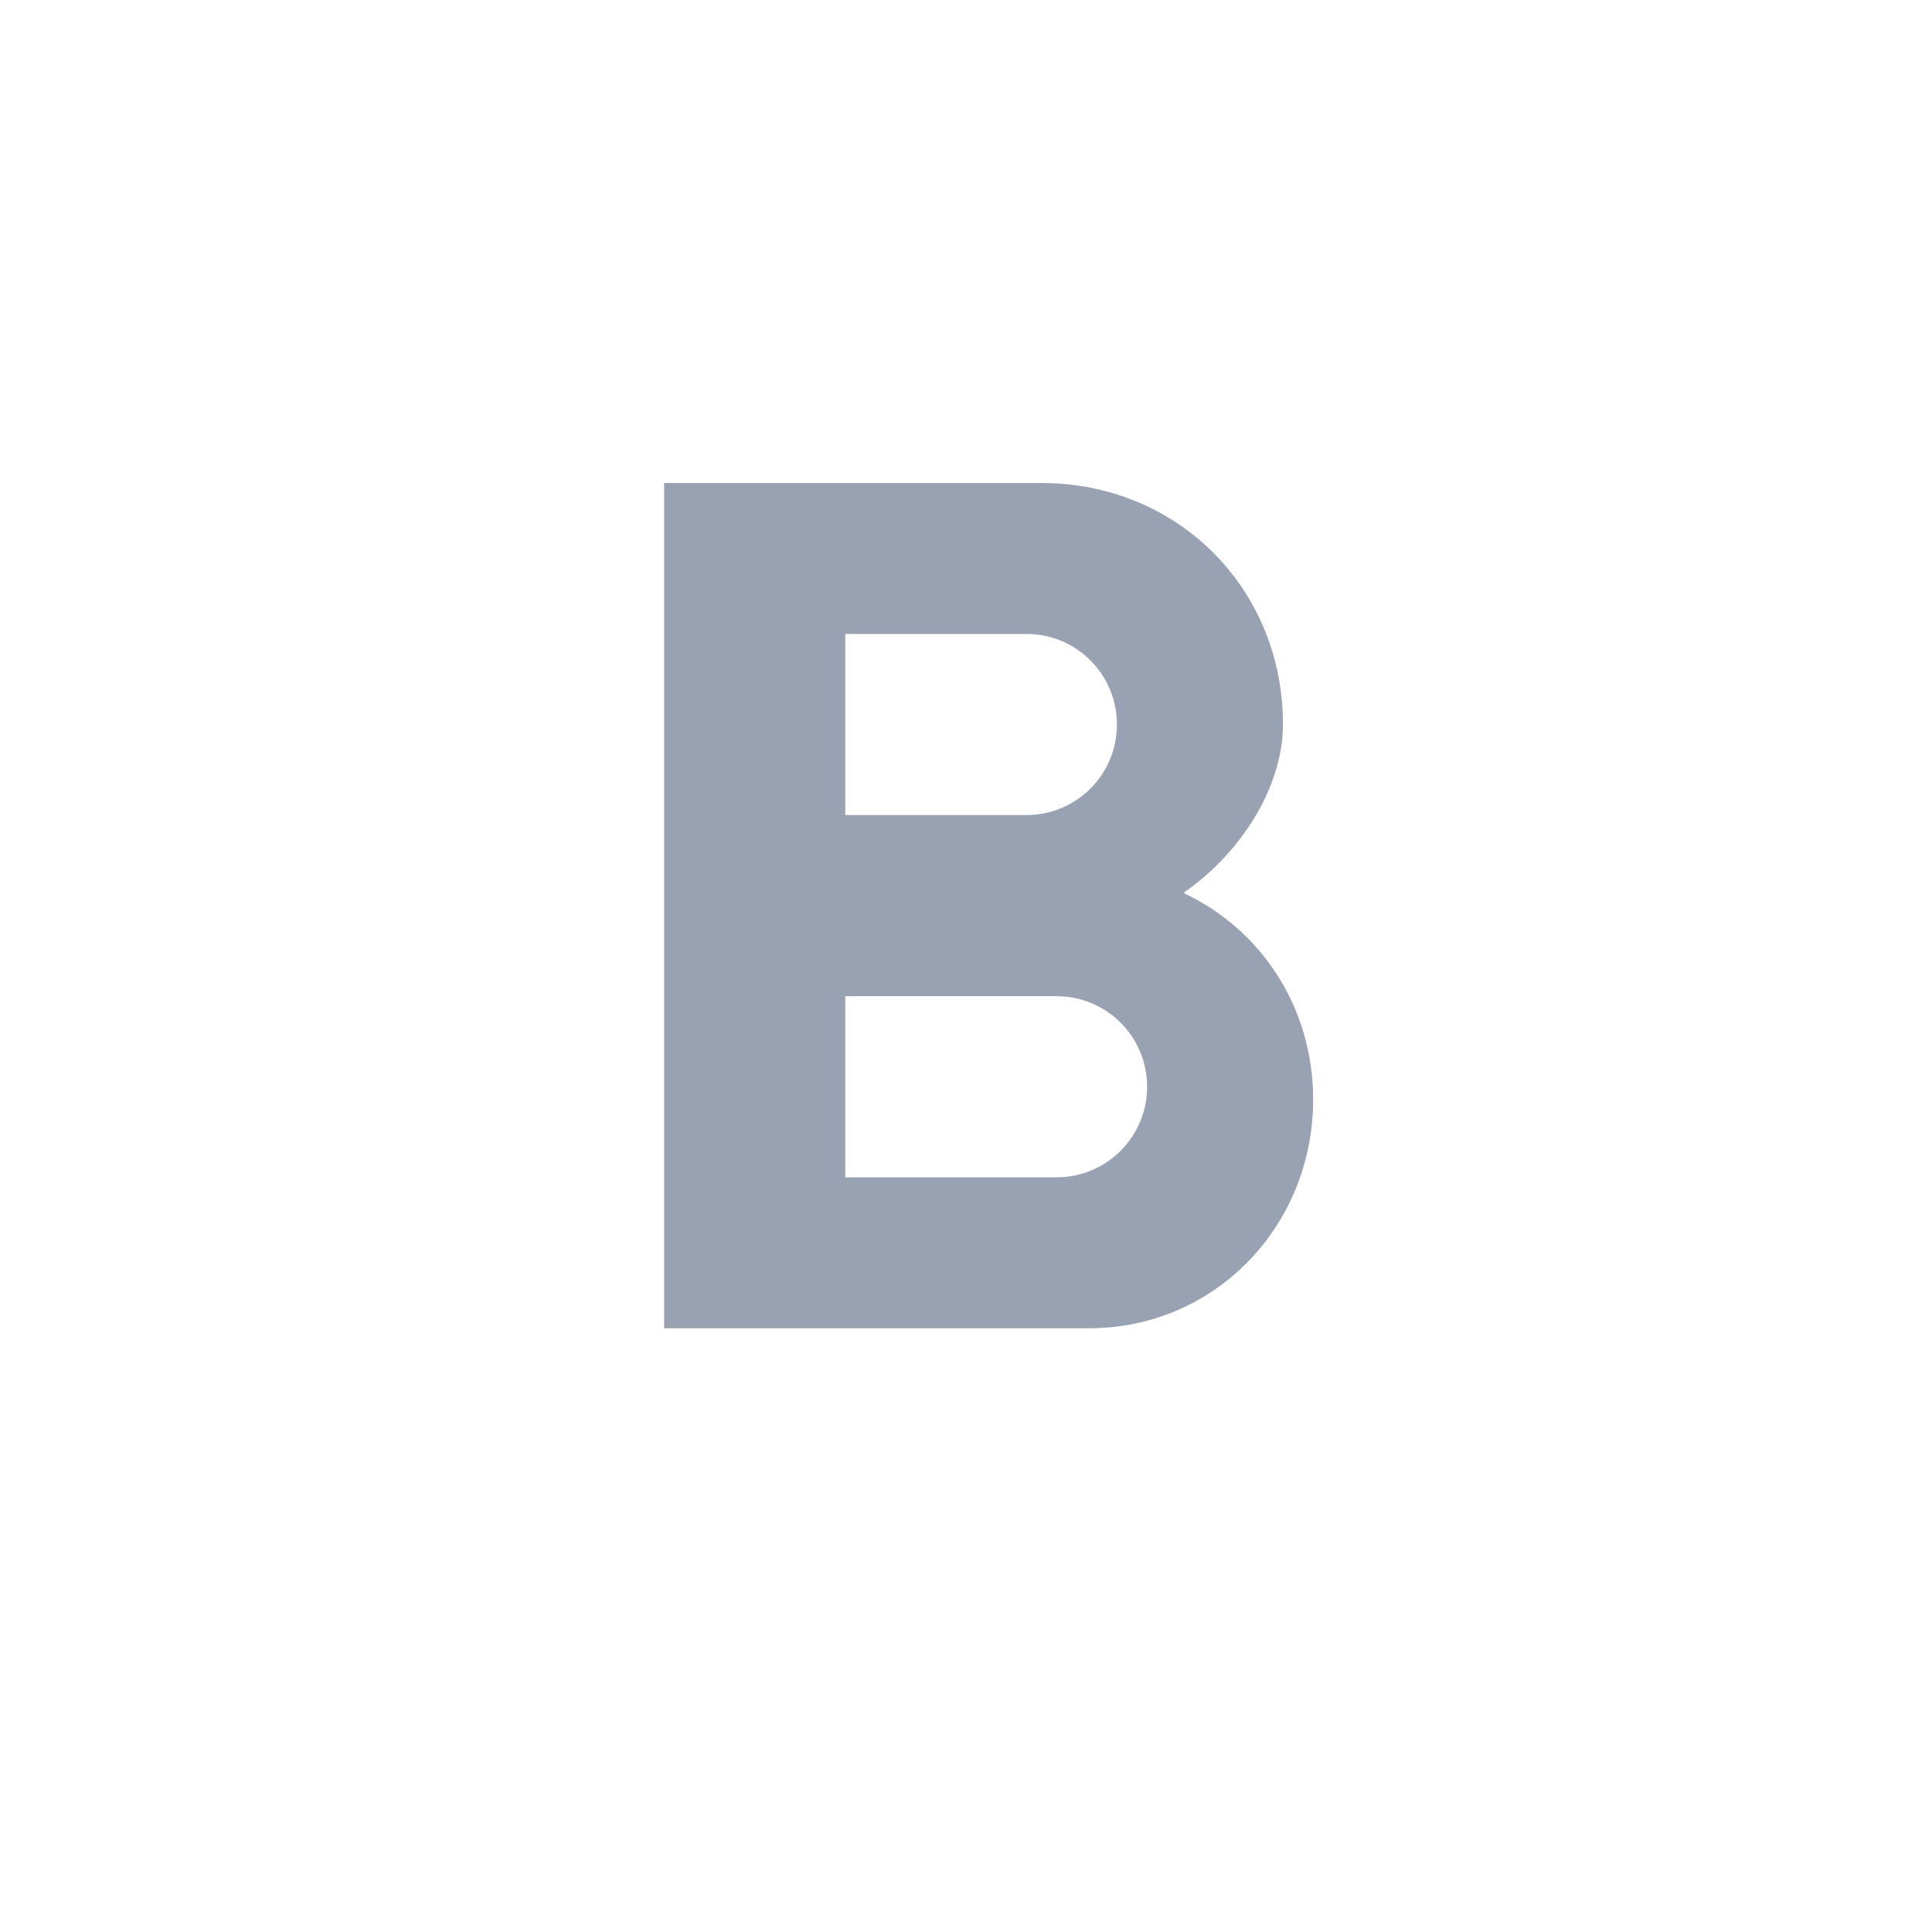
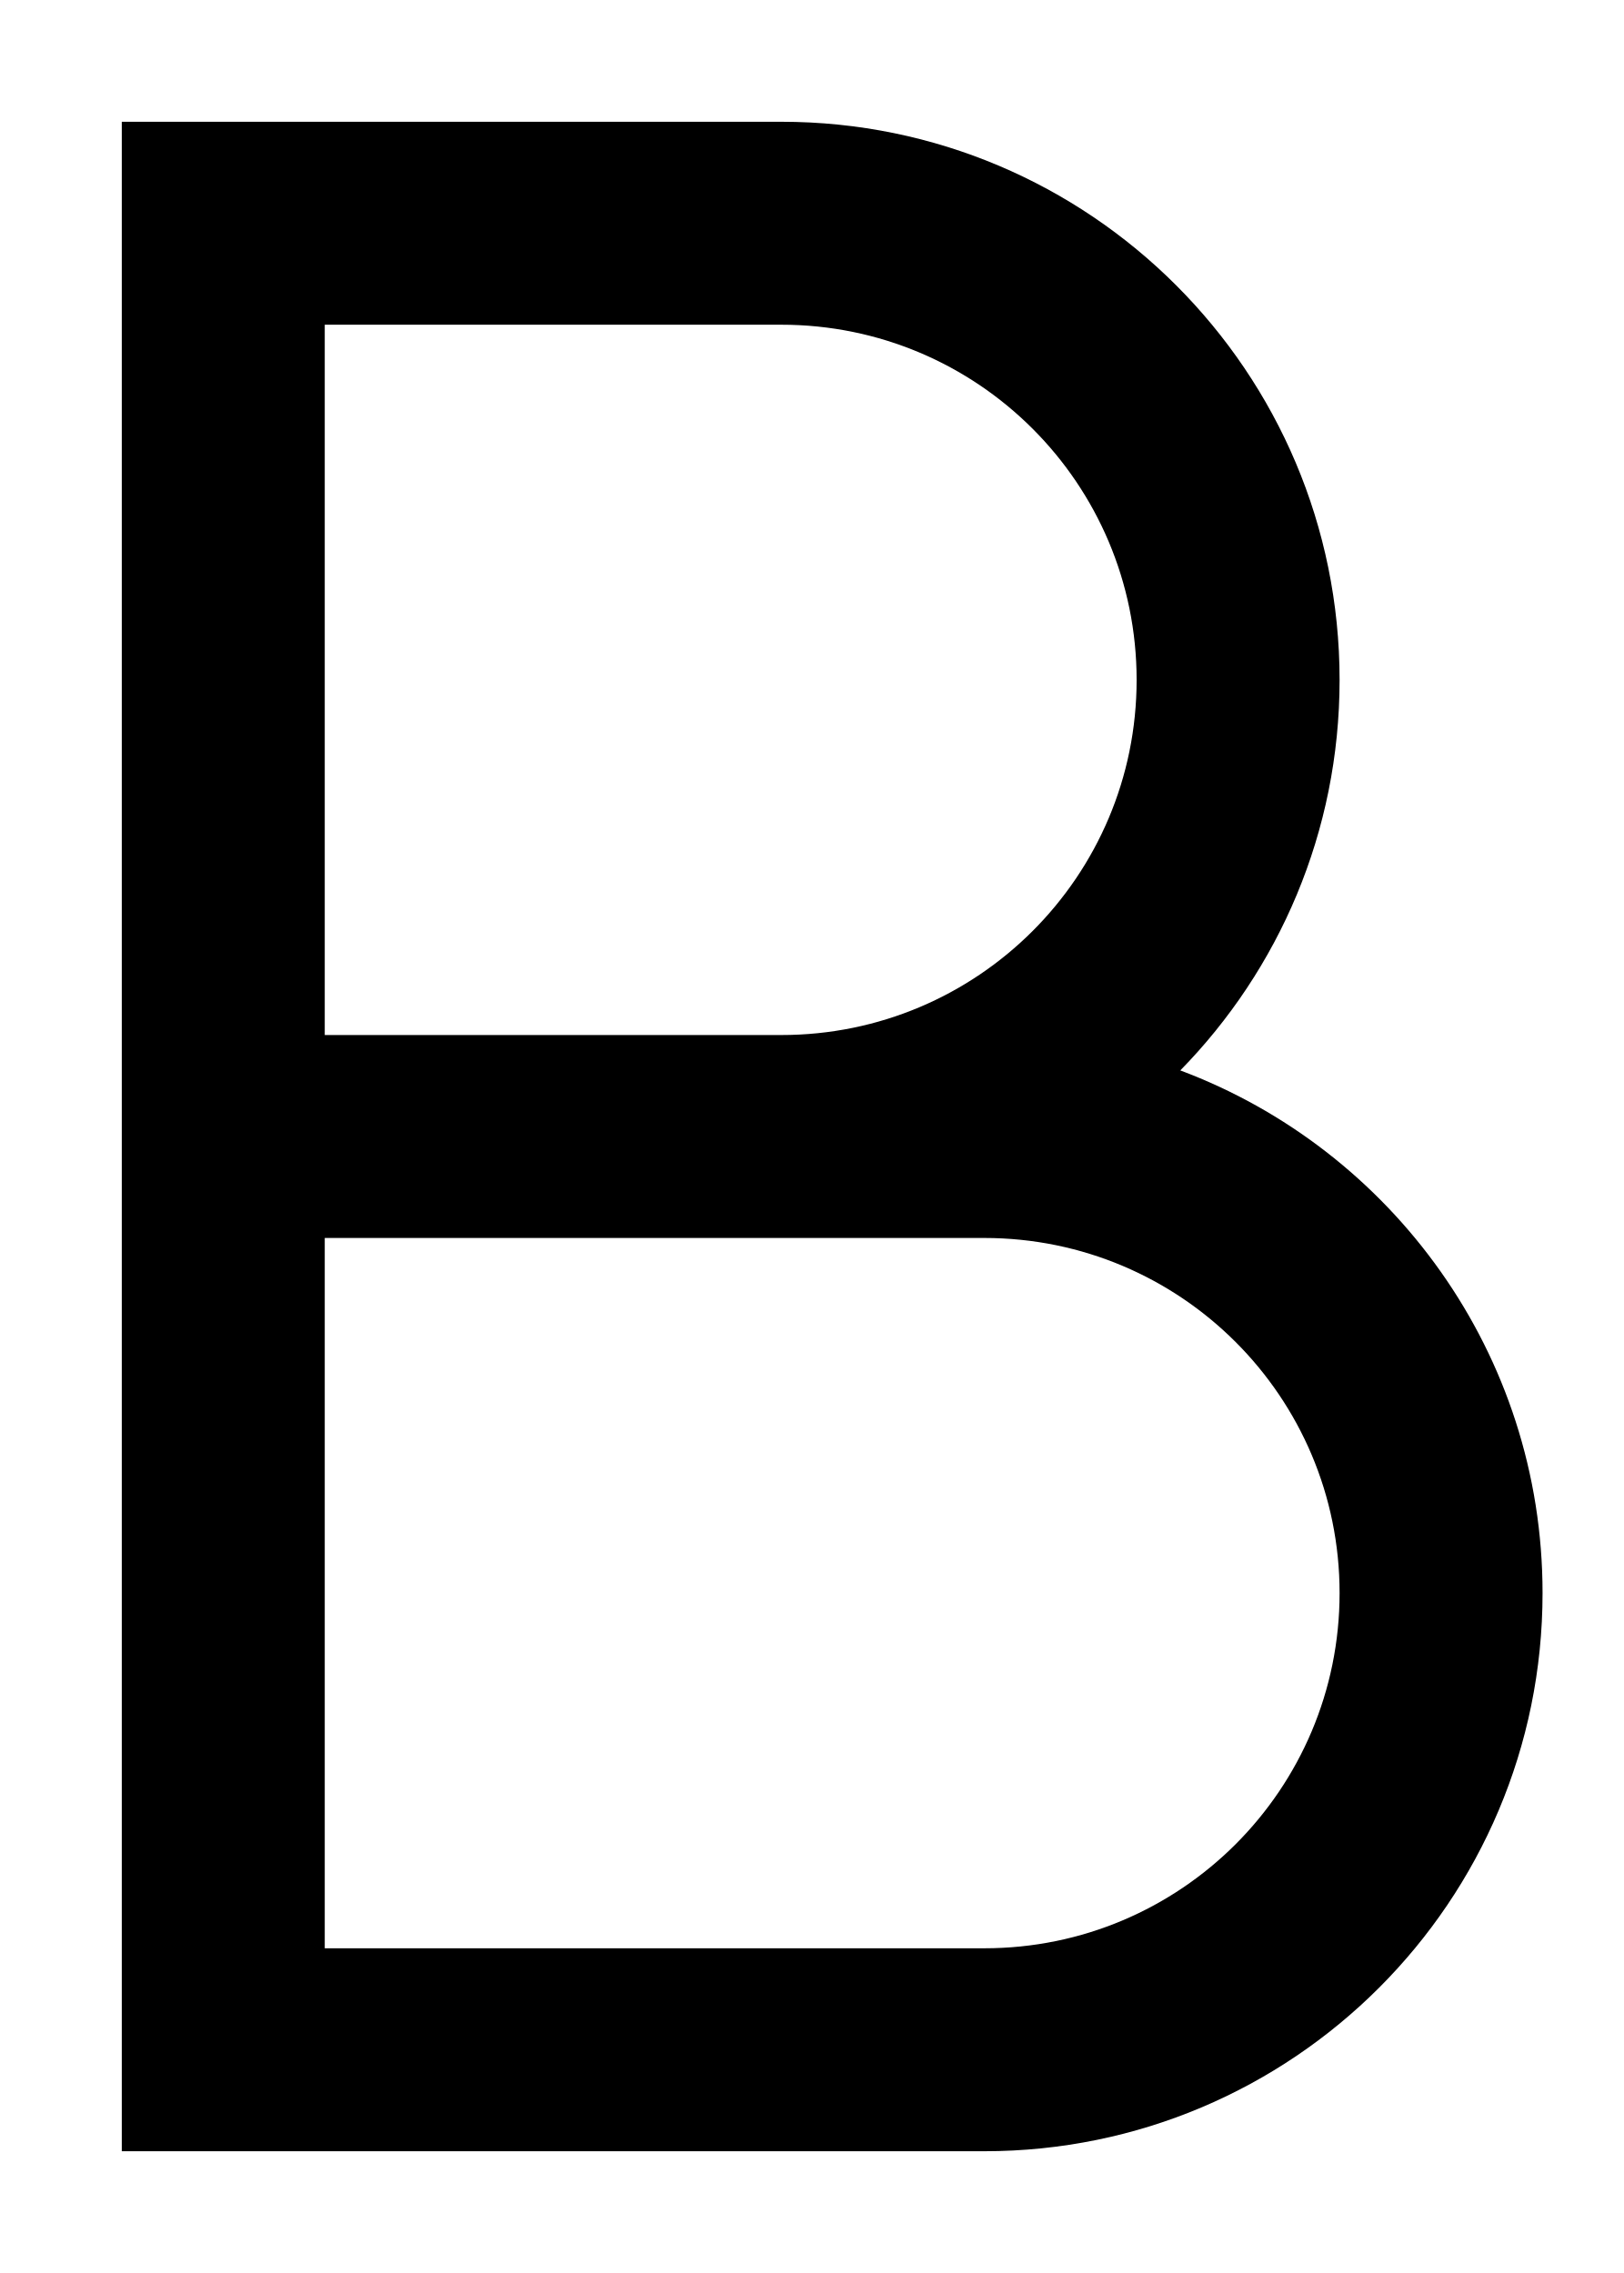
- <svg xmlns="http://www.w3.org/2000/svg" viewBox="0 0 32 32" fill="none">
-   <path d="M19.6 14.79C20.57 14.12 21.25 13.02 21.25 12C21.25 9.74 19.5 8 17.25 8H11V22H18.04C20.13 22 21.75 20.3 21.75 18.21C21.75 16.69 20.89 15.39 19.6 14.79ZM14 10.5H17C17.83 10.5 18.5 11.17 18.5 12C18.5 12.83 17.83 13.5 17 13.5H14V10.5ZM17.5 19.5H14V16.5H17.5C18.33 16.5 19 17.17 19 18C19 18.83 18.33 19.5 17.5 19.5Z" fill="#98A2B3" />
+ <svg xmlns="http://www.w3.org/2000/svg" viewBox="0 0 10 14" fill="none">
+   <path fill-rule="evenodd" clip-rule="evenodd" d="M7.269 6.593C8.572 7.081 9.5 8.338 9.5 9.812C9.5 11.711 7.961 13.25 6.062 13.25H0.75V0.75H4.812C6.711 0.75 8.25 2.289 8.25 4.188C8.25 5.124 7.876 5.973 7.269 6.593ZM4.812 6.375C6.021 6.375 7 5.396 7 4.188C7 2.979 6.021 2 4.812 2H2V6.375H4.812ZM2 7.625V12H6.062C7.271 12 8.25 11.021 8.25 9.812C8.25 8.604 7.271 7.625 6.062 7.625H2Z" fill="currentColor" />
</svg>
